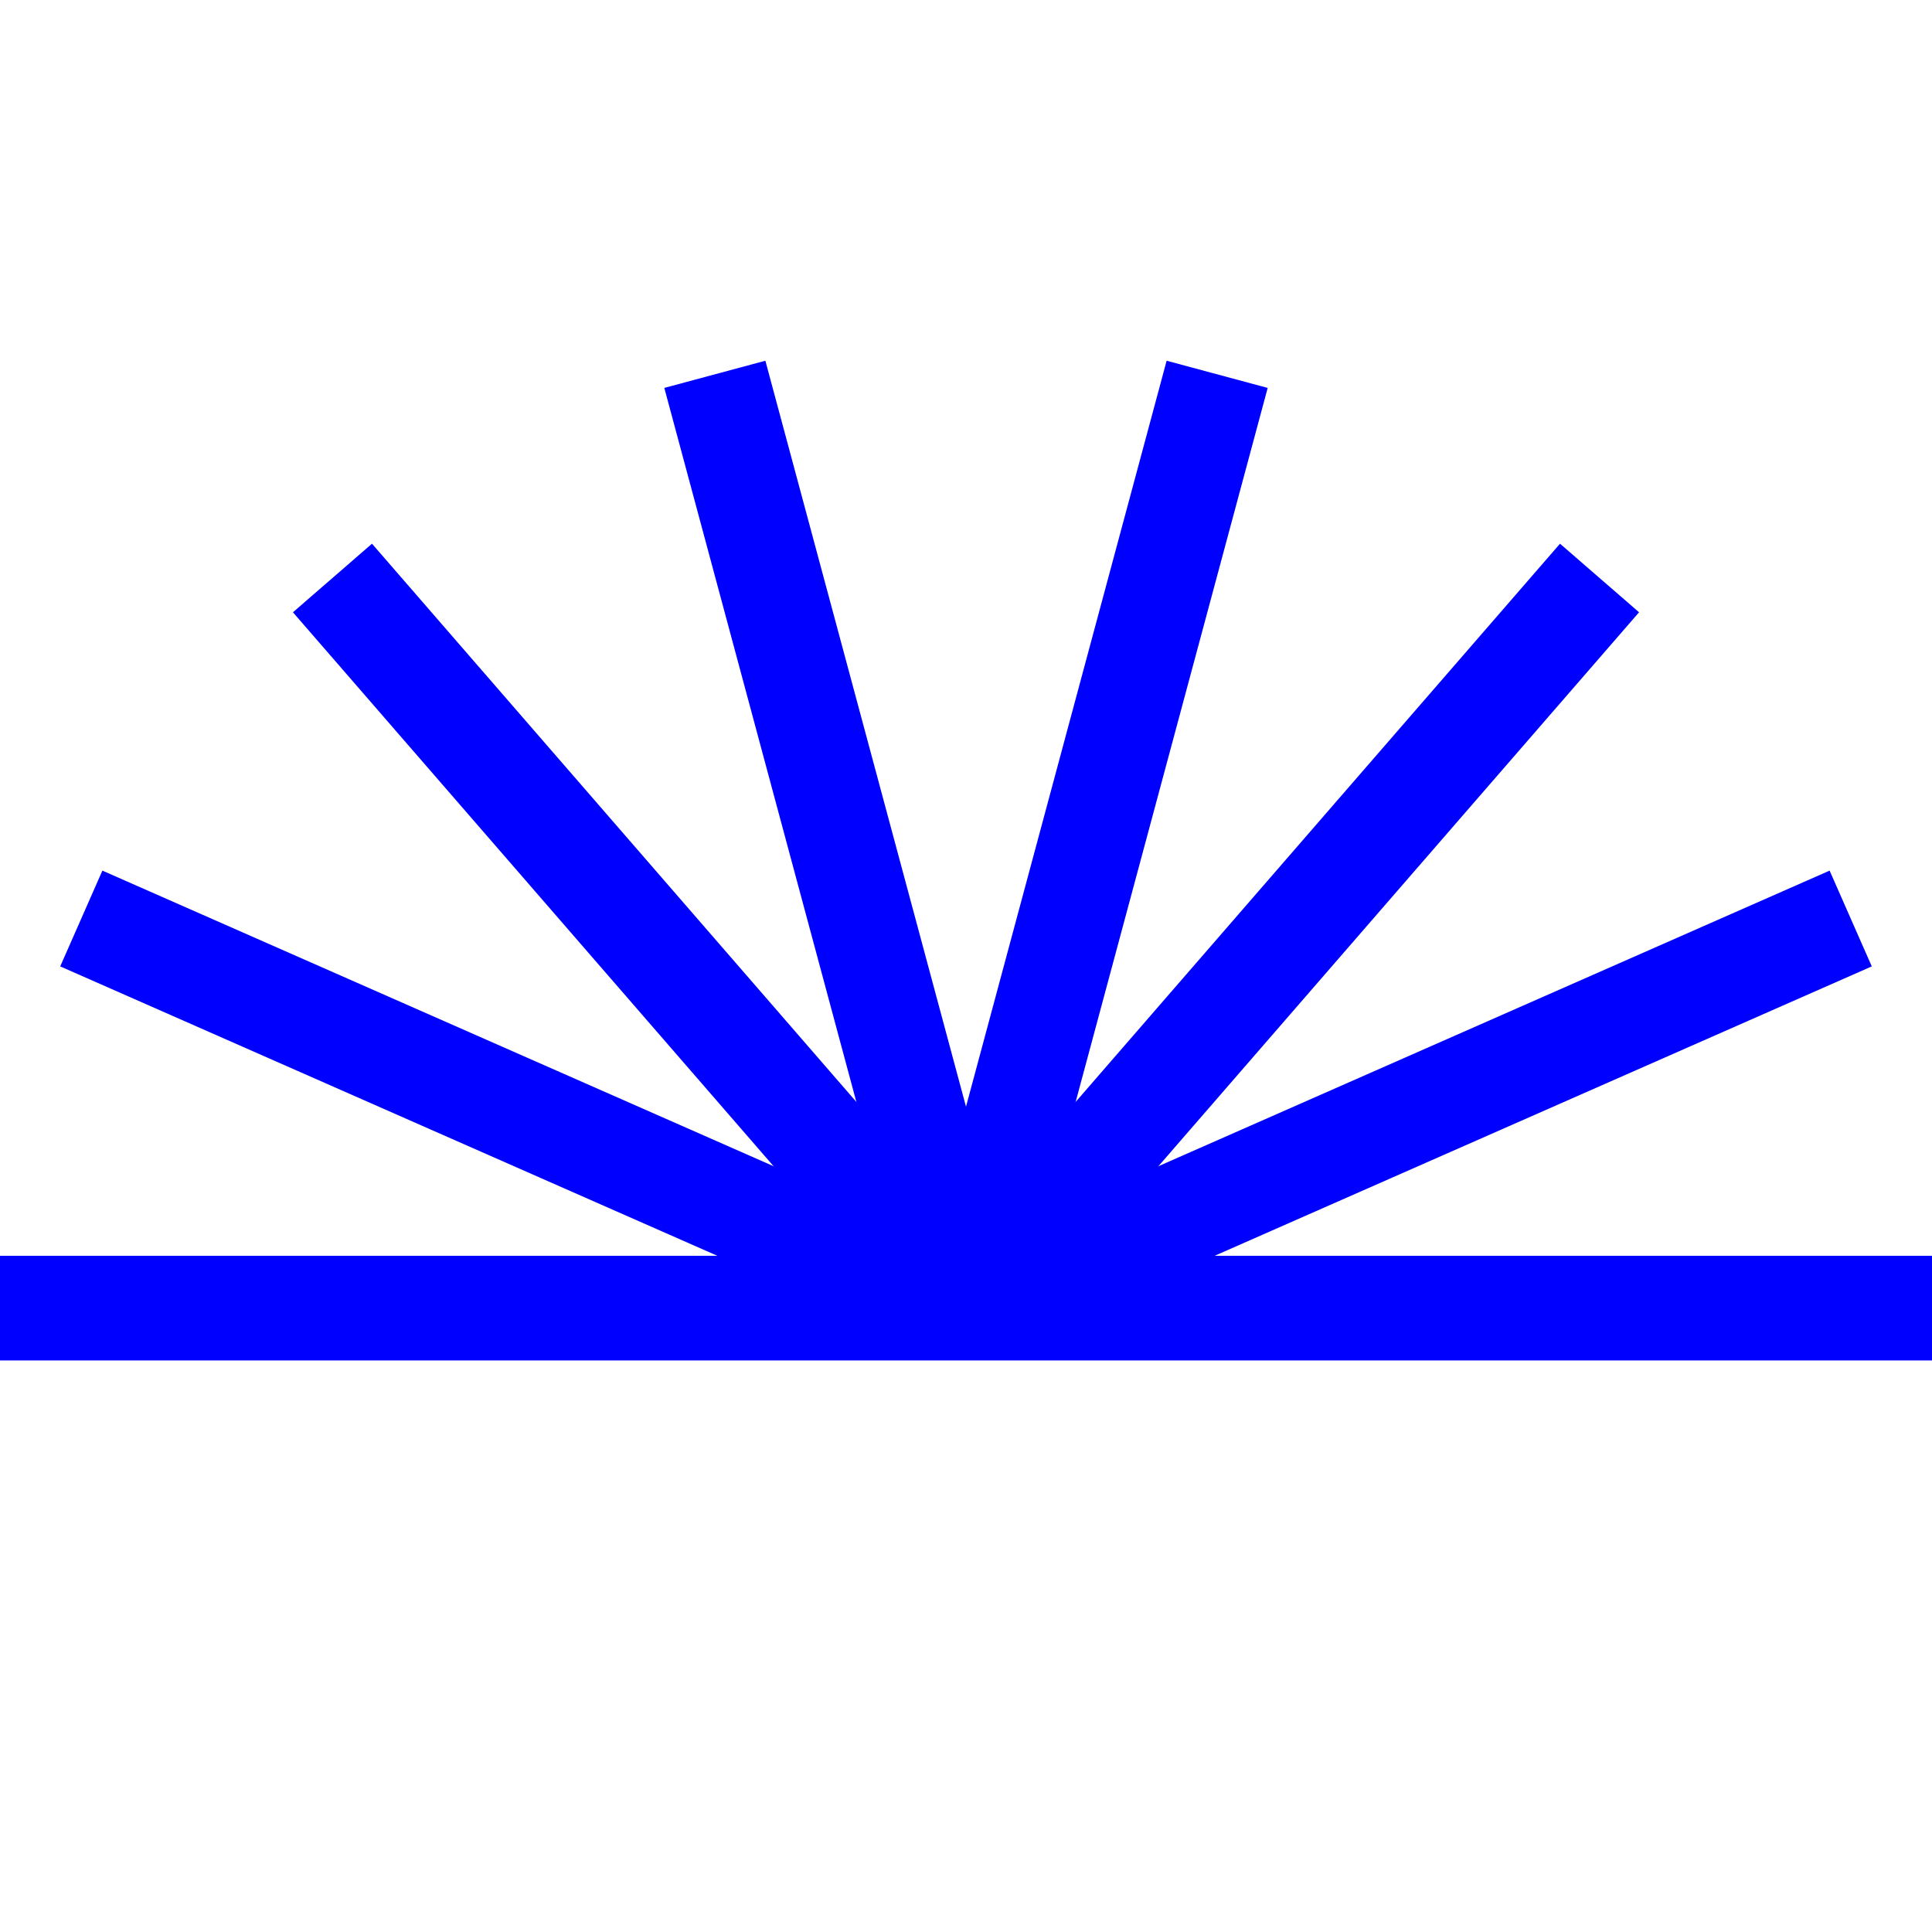
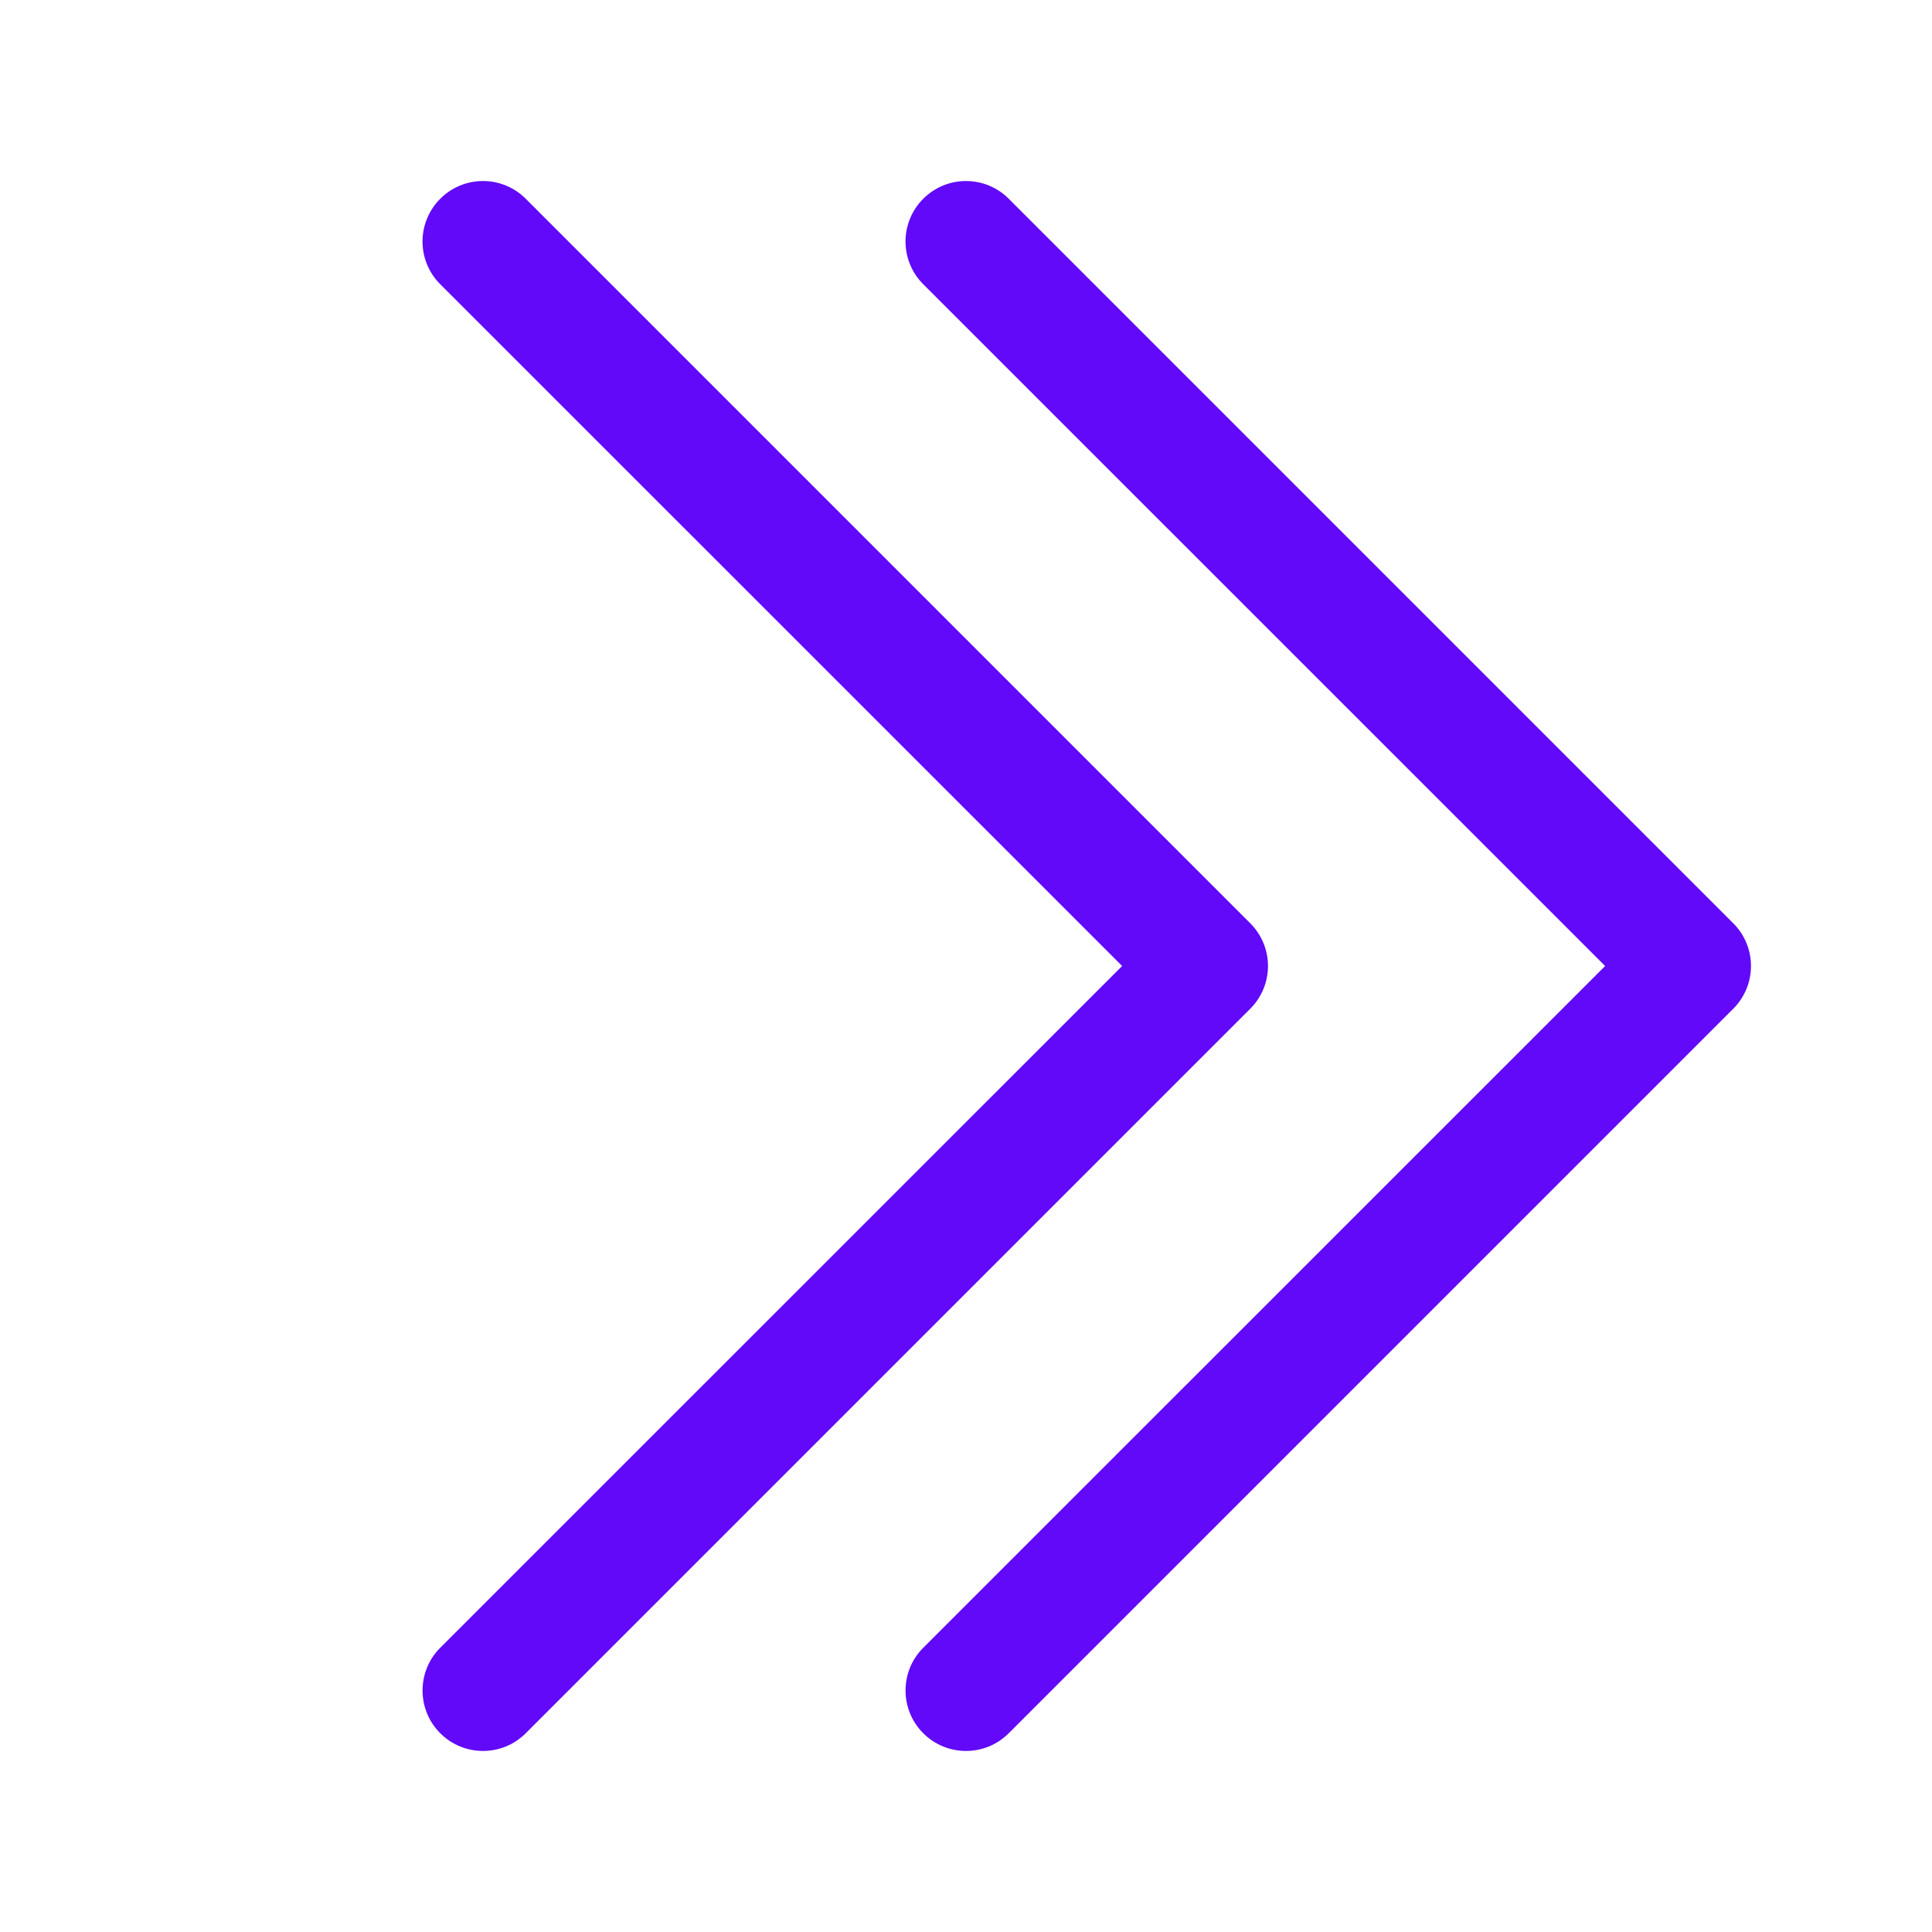
- <svg xmlns="http://www.w3.org/2000/svg" id="Layer_1" version="1.1" viewBox="0 0 240 240">
-   <defs>
-     <style>
-       .st0 {
-         fill: none;
-         stroke: blue;
-         stroke-miterlimit: 10;
-         stroke-width: 13px;
-       }
-     </style>
-   </defs>
-   <g id="Layer_11" data-name="Layer_1">
-     <line class="st0" x1="120" y1="162.5" x2="198.7" y2="71.8" />
-   </g>
-   <g id="Layer_9">
-     <line class="st0" x1="120" y1="162.5" x2="240" y2="162.5" />
-   </g>
-   <g id="Layer_3">
-     <line class="st0" x1="120" y1="162.5" x2="88.8" y2="46.5" />
-   </g>
-   <g id="Layer_4">
-     <line class="st0" x1="120" y1="162.5" y2="162.5" />
-   </g>
-   <g id="Layer_10">
-     <line class="st0" x1="120" y1="162.5" x2="41.3" y2="71.8" />
-   </g>
-   <g id="Layer_7">
-     <line class="st0" x1="229.9" y1="114.1" x2="120" y2="162.5" />
-   </g>
-   <g id="Layer_11">
-     <line class="st0" x1="10.1" y1="114.1" x2="120" y2="162.5" />
-   </g>
-   <g id="Layer_8">
-     <line class="st0" x1="151.2" y1="46.5" x2="120" y2="162.5" />
+ <svg xmlns="http://www.w3.org/2000/svg" width="32" height="32" viewBox="0 0 16 16">
+   <g fill="#6109f8" fill-rule="evenodd">
+     <path d="M3.646 1.646a.5.5 0 0 1 .708 0l6 6a.5.5 0 0 1 0 .708l-6 6a.5.5 0 0 1-.708-.708L9.293 8L3.646 2.354a.5.5 0 0 1 0-.708" />
+     <path d="M7.646 1.646a.5.5 0 0 1 .708 0l6 6a.5.5 0 0 1 0 .708l-6 6a.5.5 0 0 1-.708-.708L13.293 8L7.646 2.354a.5.5 0 0 1 0-.708" />
  </g>
</svg>
